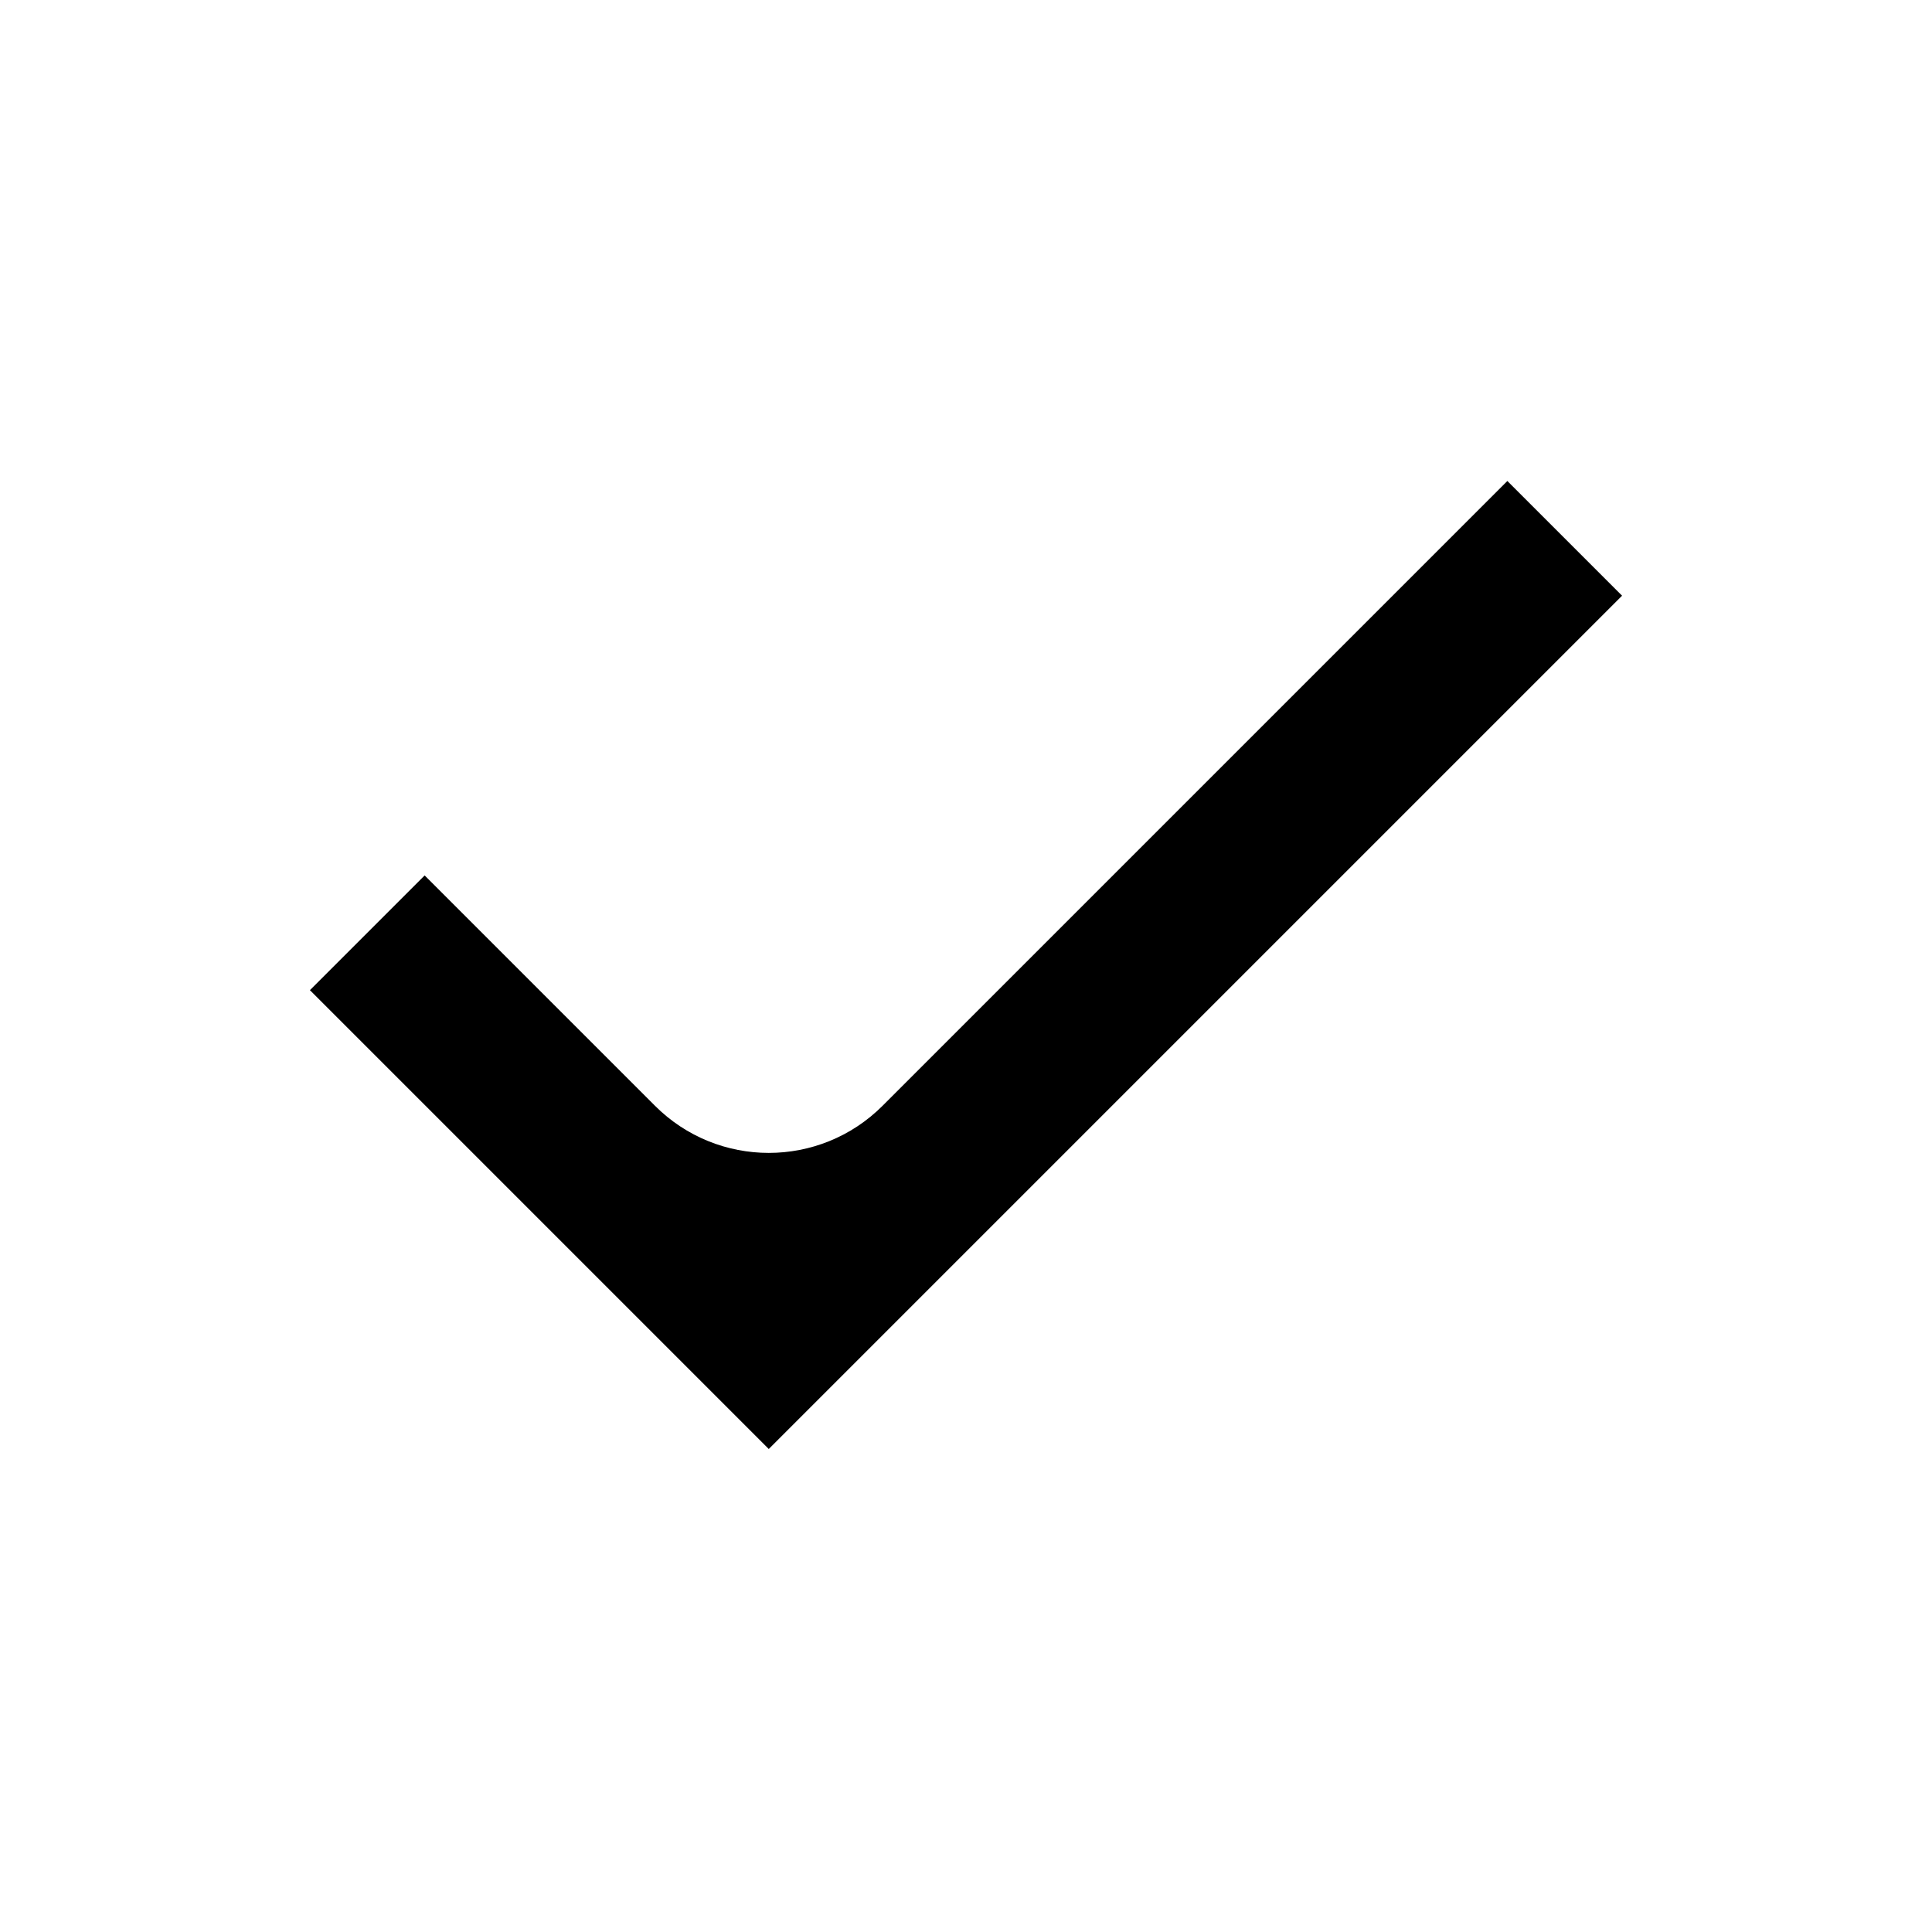
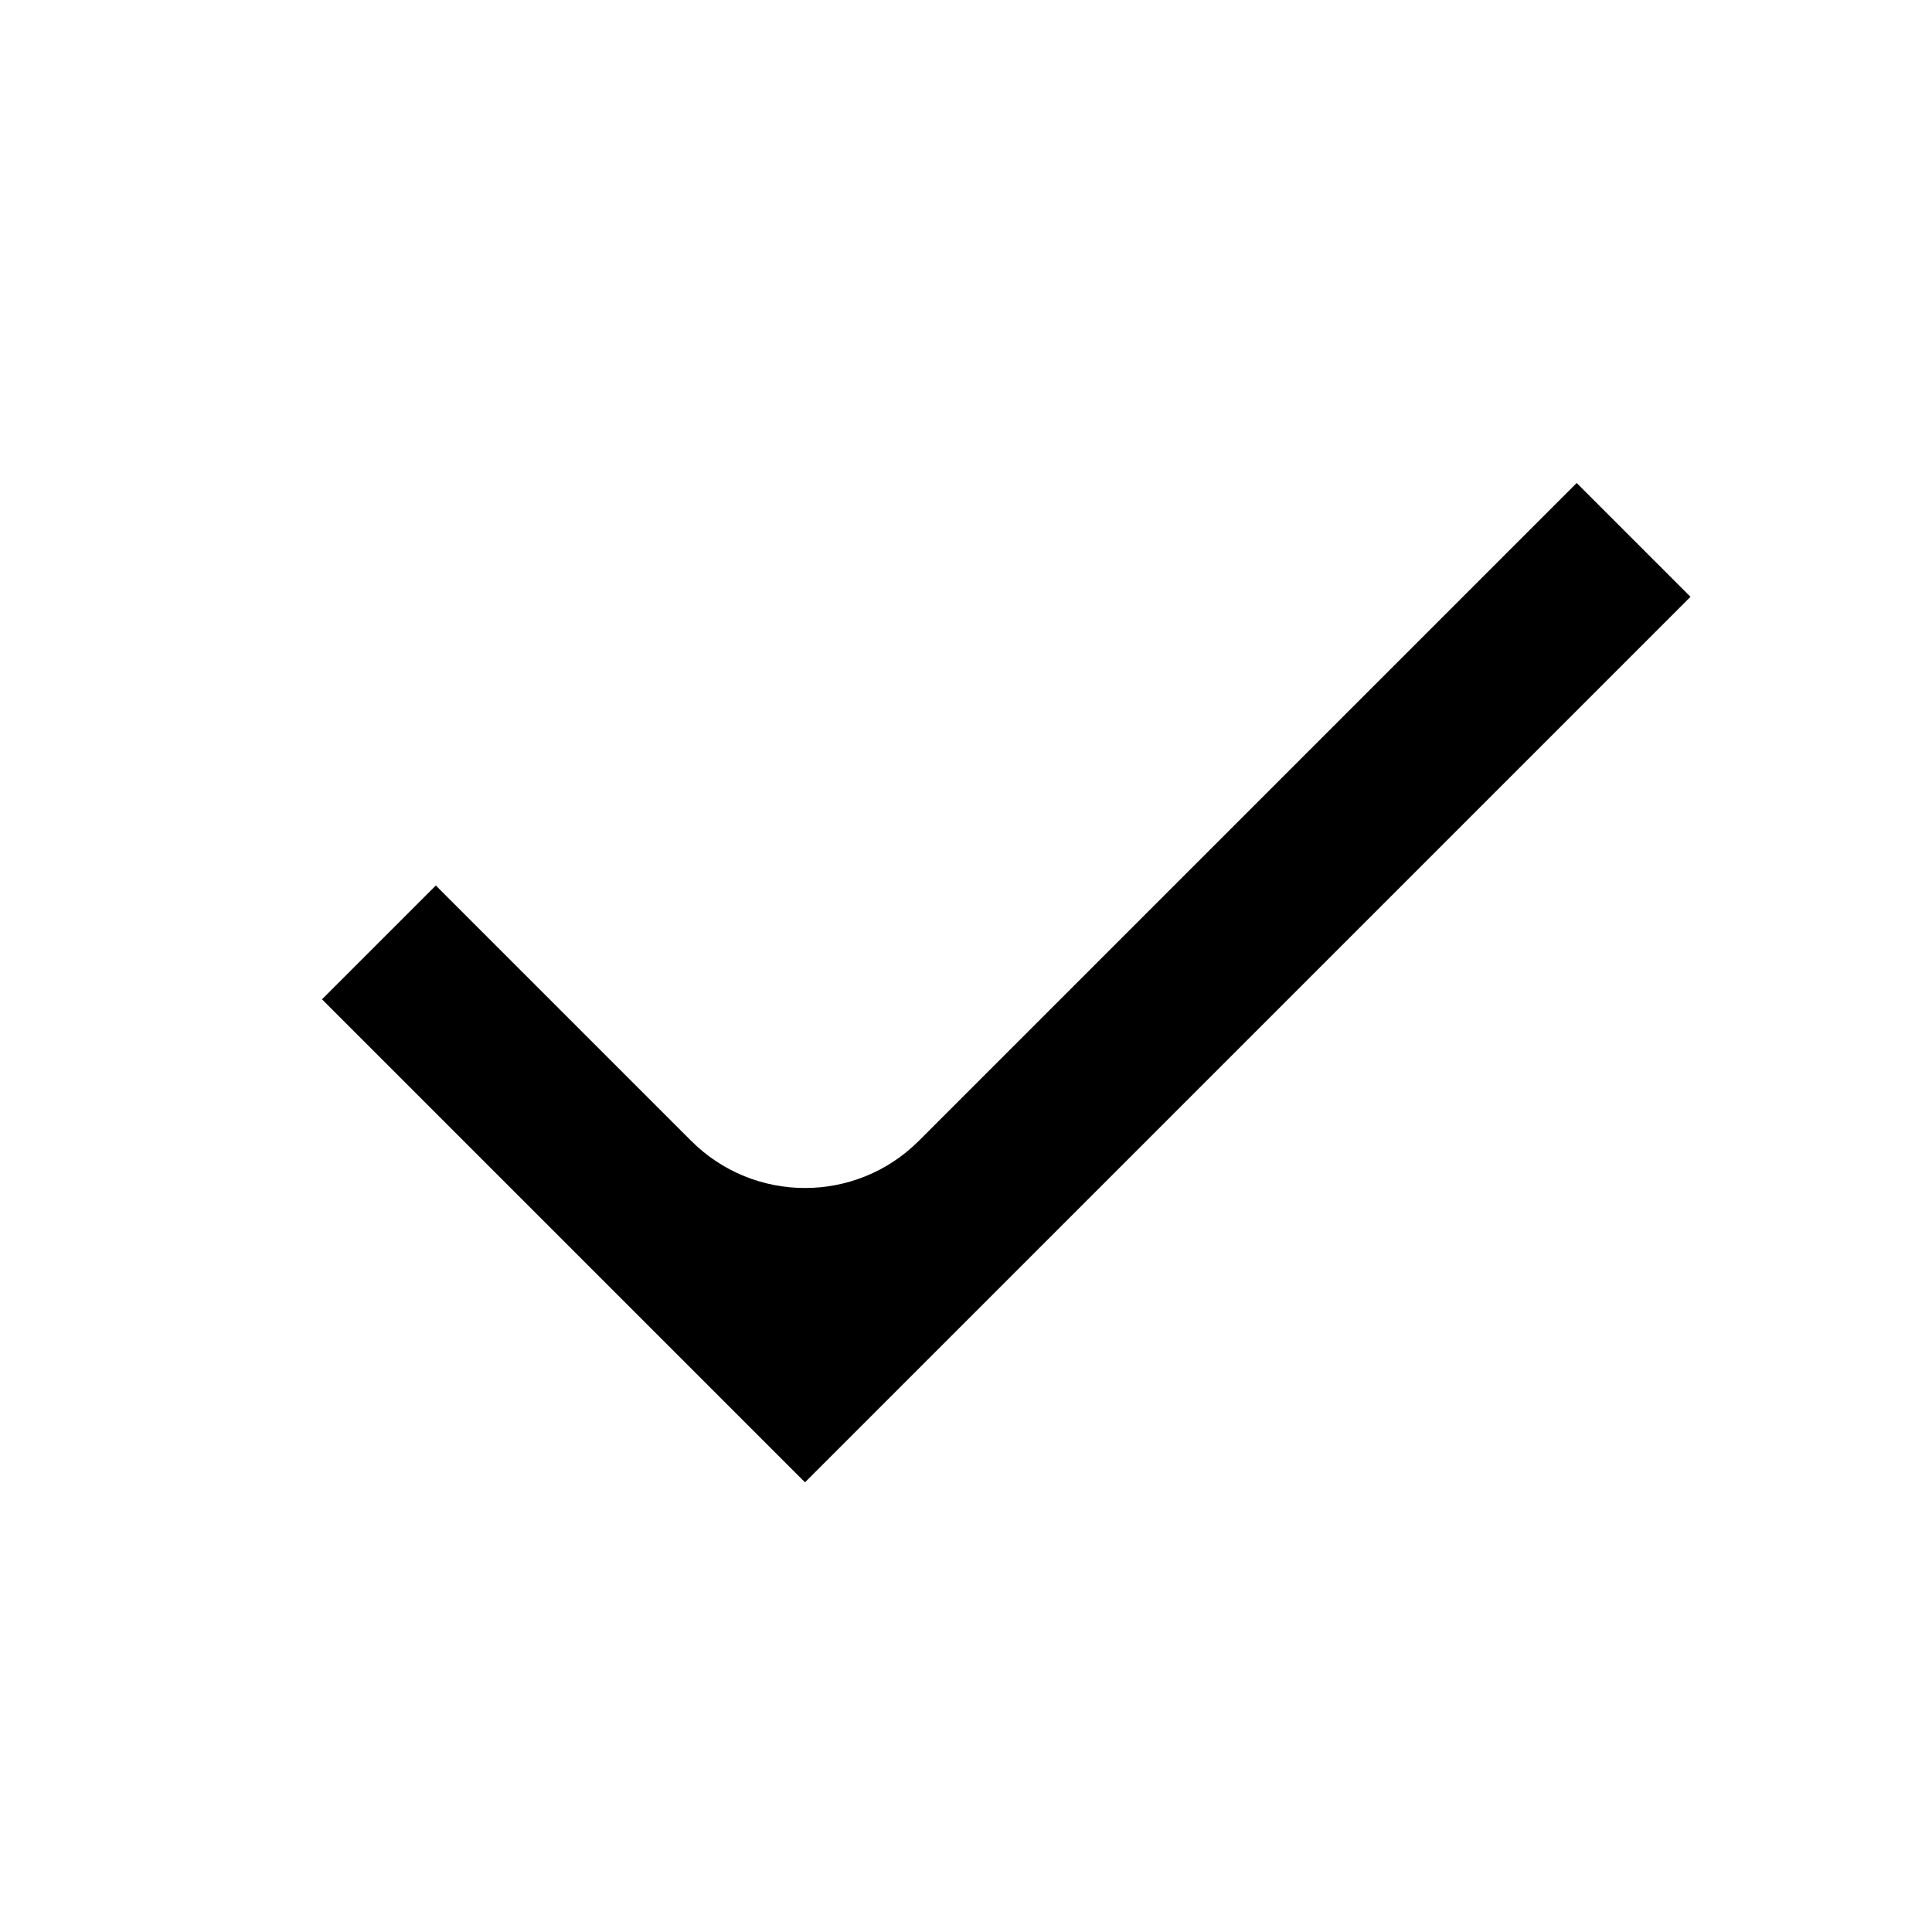
- <svg width="24" height="24" viewBox="0 0 24 24" fill="none">
-   <path d="M9.55 18L3.85 12.3L5.275 10.875L8.136 13.736C8.917 14.517 10.183 14.517 10.964 13.736L18.725 5.975L20.15 7.4L9.55 18Z" fill="currentColor" />
+ <svg viewBox="0 0 24 24" fill="none" width="100%" height="100%">
+   <path d="M21 7.414L10 18.414L4 12.414L5.414 11L8.586 14.172C9.367 14.953 10.633 14.953 11.414 14.172L19.586 6L21 7.414Z" fill="currentColor" />
</svg>
